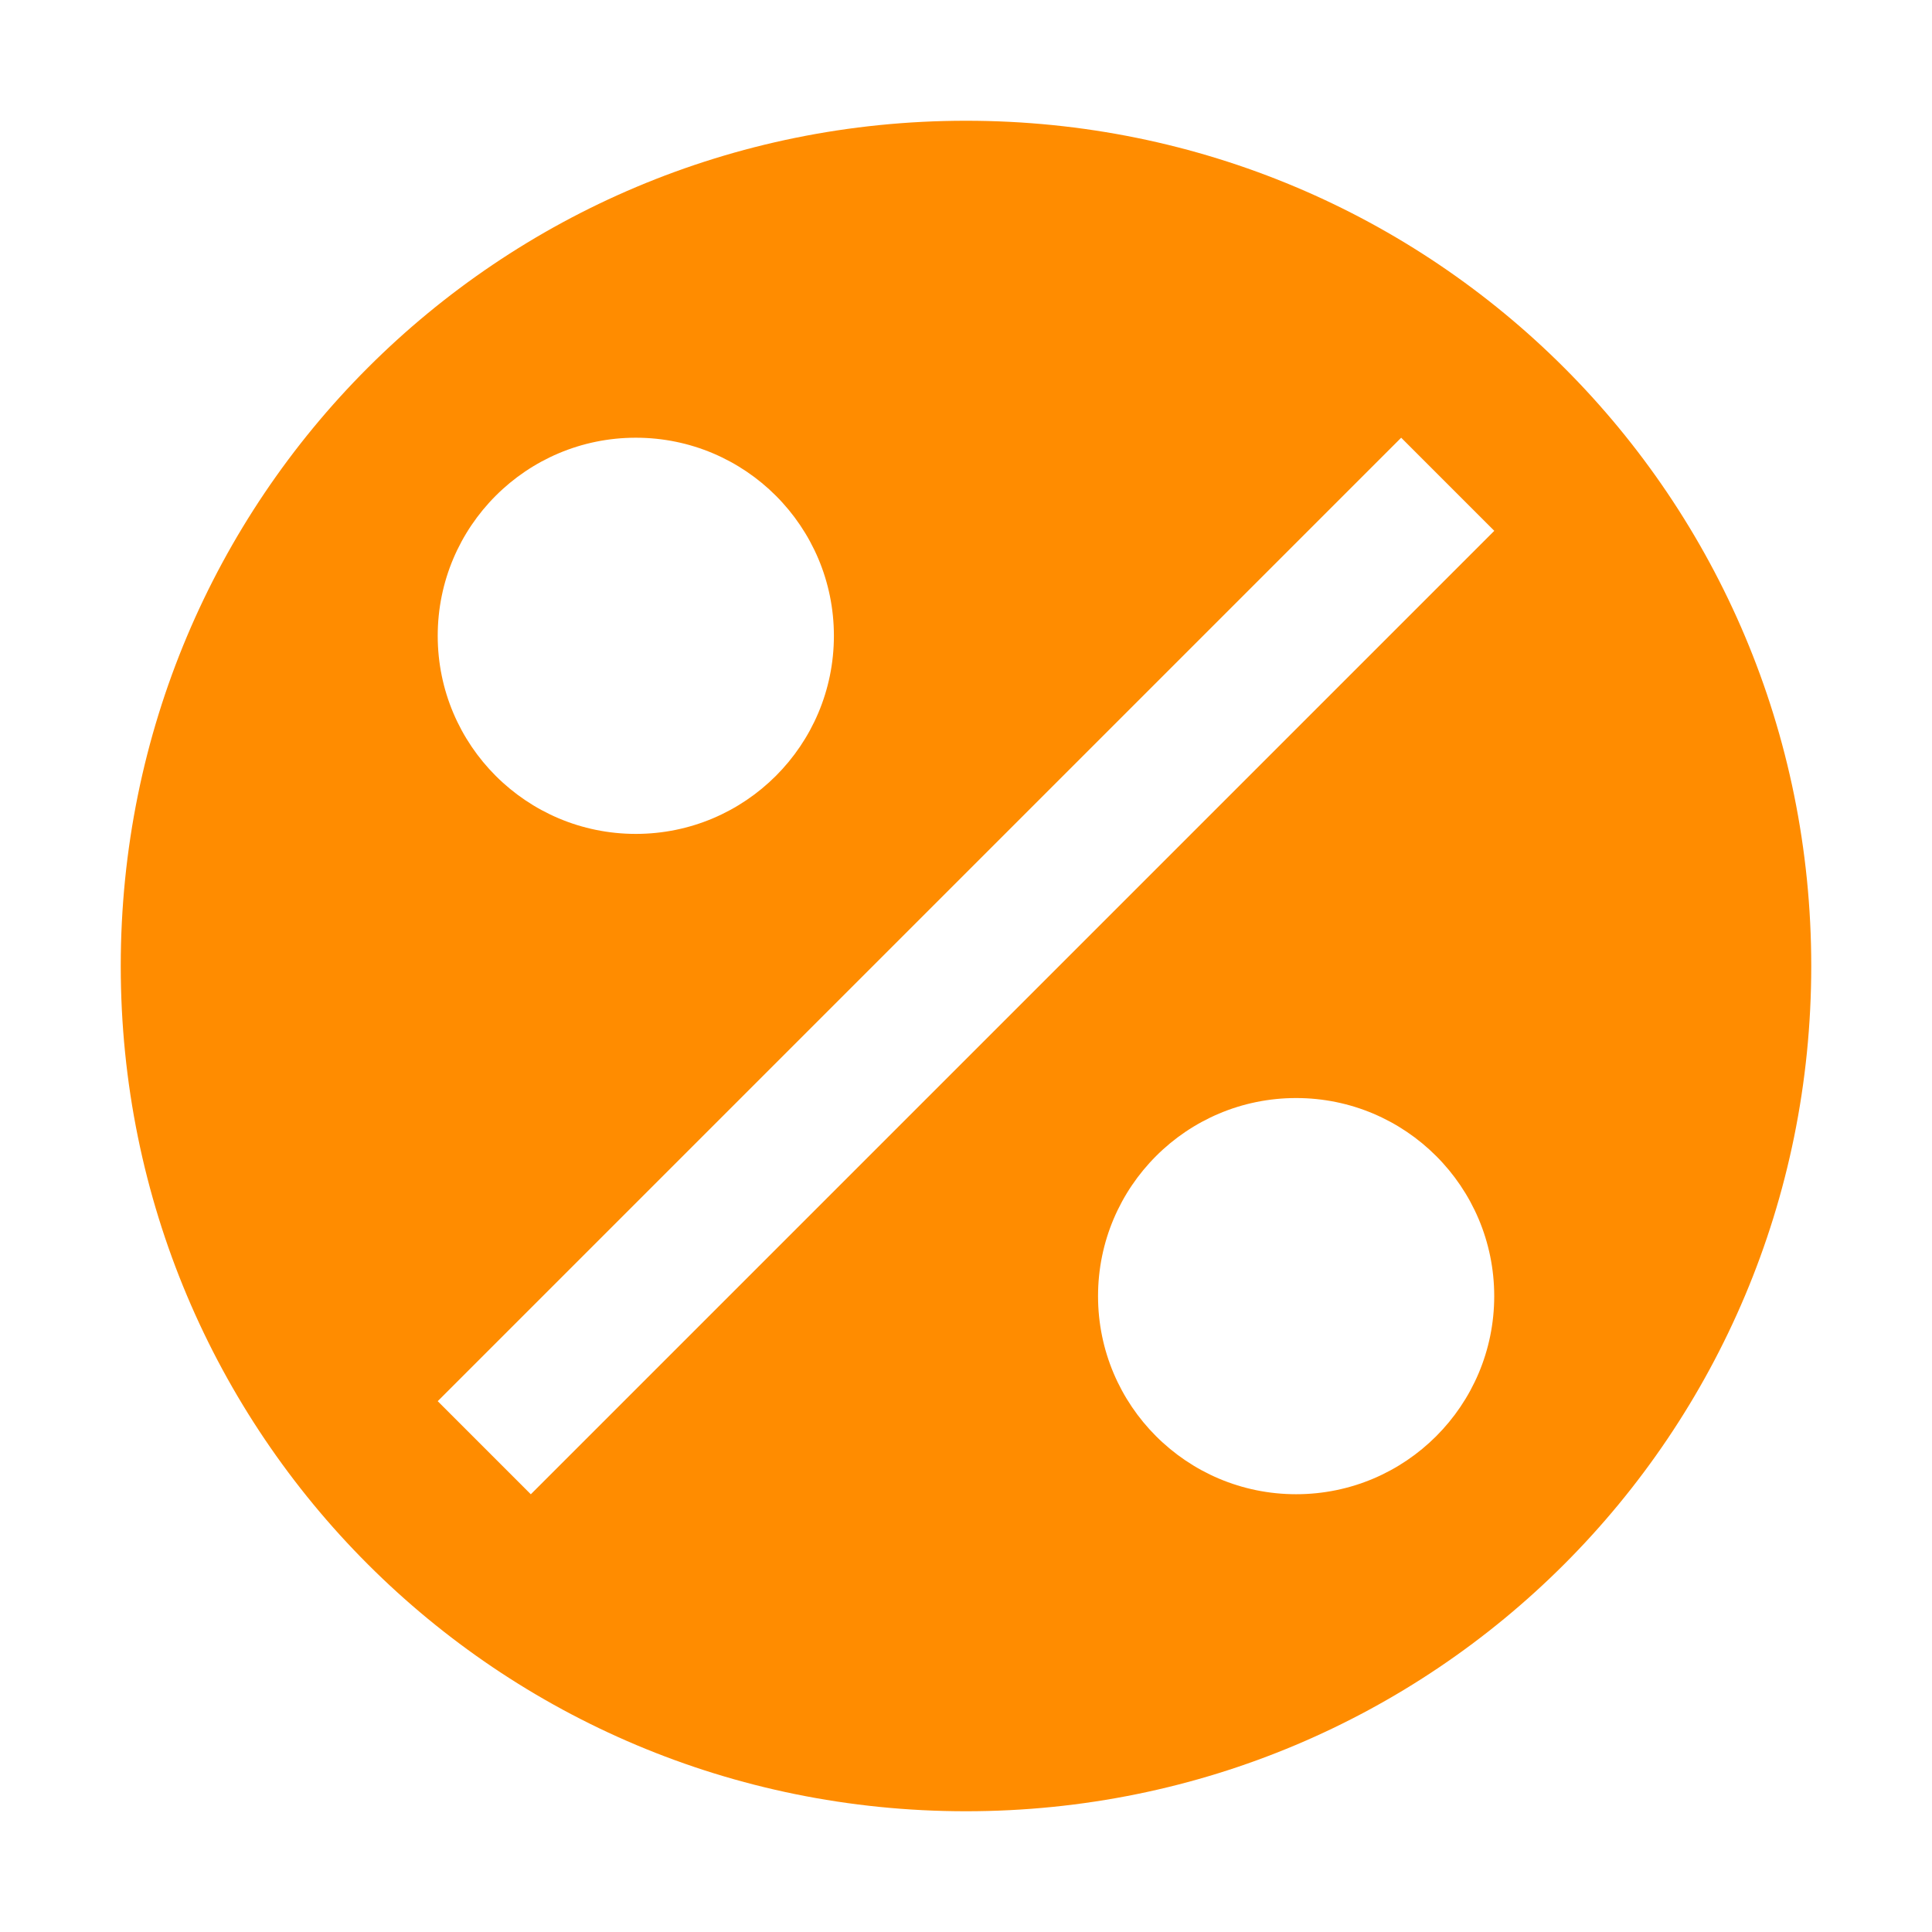
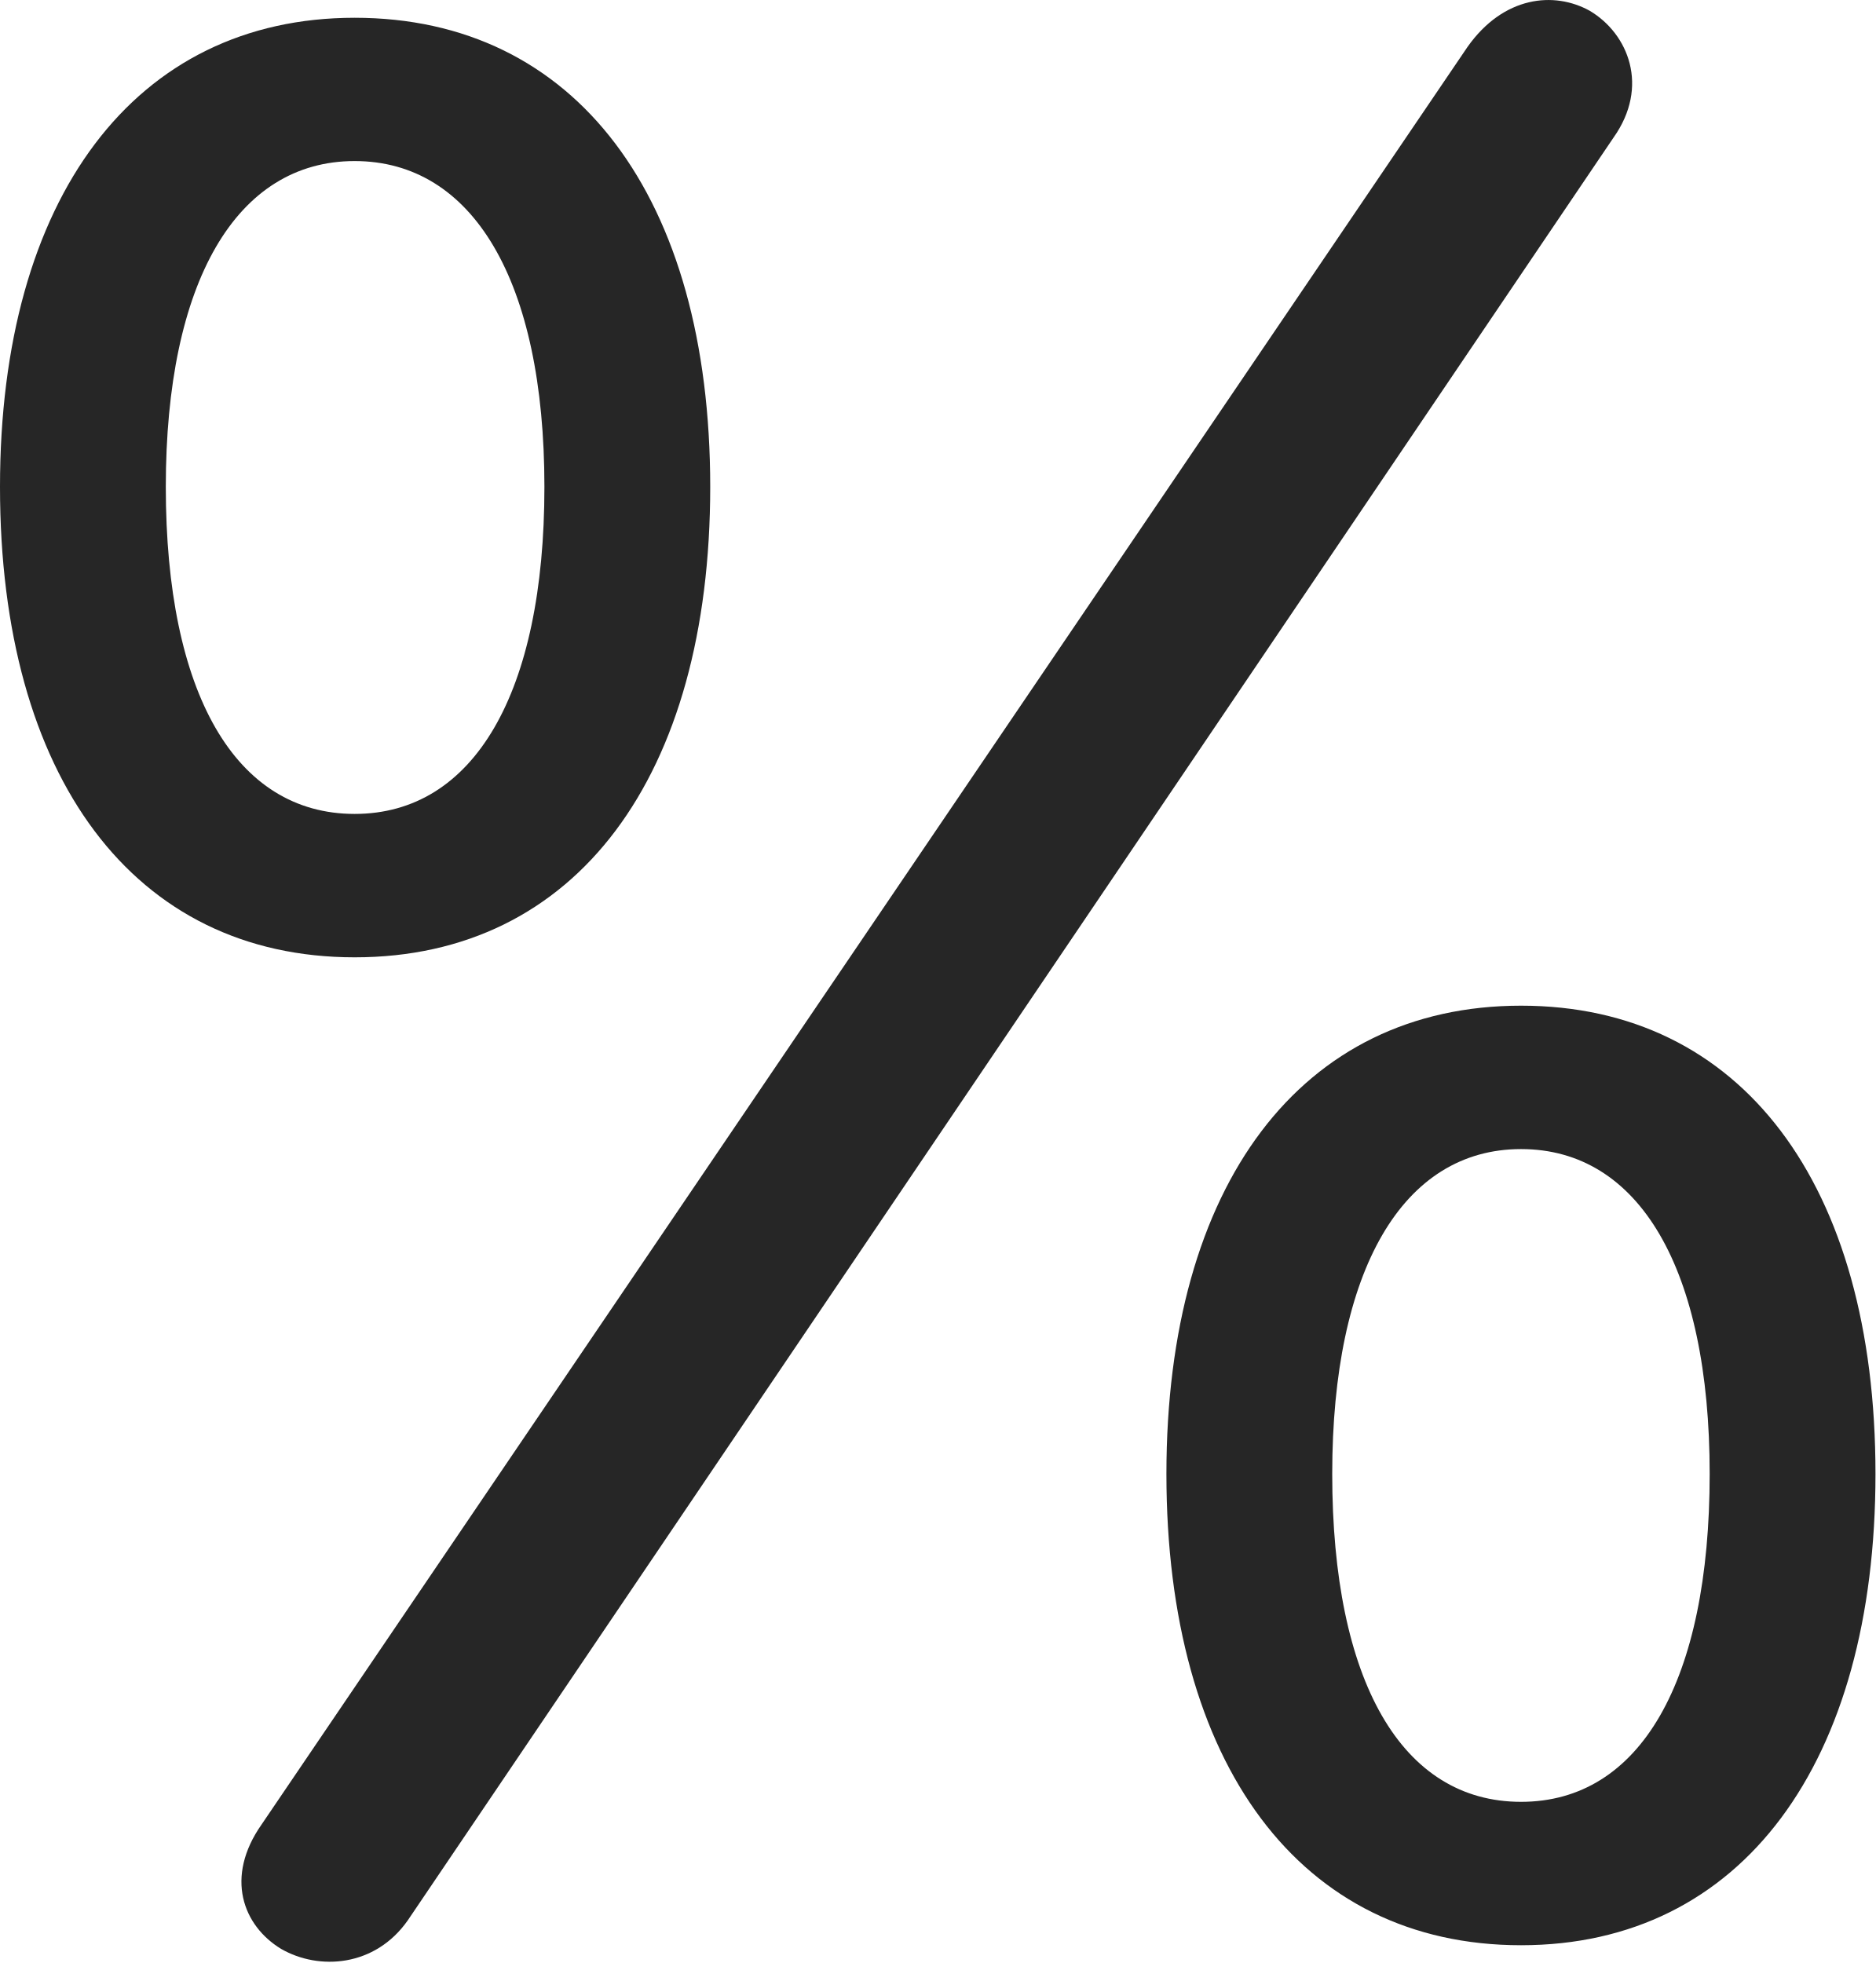
- <svg xmlns="http://www.w3.org/2000/svg" height="32" viewBox="0 0 32 32" width="32">
-   <path d="m16 2c-7.756 0-14 6.244-14 14 0 7.756 6.244 14 14 14 7.756 0 14-6.244 14-14 0-7.756-6.244-14-14-14zm-5.469 5.25a3.281 3.281 0 0 1 3.281 3.281 3.281 3.281 0 0 1 -3.281 3.281 3.281 3.281 0 0 1 -3.281-3.281 3.281 3.281 0 0 1 3.281-3.281zm12.677 0 1.542 1.542-15.958 15.958-1.542-1.542zm-1.74 10.937a3.281 3.281 0 0 1 3.281 3.281 3.281 3.281 0 0 1 -3.281 3.281 3.281 3.281 0 0 1 -3.281-3.281 3.281 3.281 0 0 1 3.281-3.281z" fill="#ff8c00" stroke-width="1.75" />
+ <svg xmlns="http://www.w3.org/2000/svg" version="1.1" viewBox="0 0 17.838 18.672">
+   <g>
+     <rect height="18.672" opacity="0" width="17.838" x="0" y="0" />
+     <path d="M3.373 9.106C5.484 9.106 6.755 7.382 6.755 4.631C6.755 1.872 5.474 0.169 3.373 0.169C1.283 0.169 0 1.882 0 4.631C0 7.393 1.273 9.106 3.373 9.106ZM3.373 7.742C2.238 7.742 1.577 6.595 1.577 4.631C1.577 2.682 2.248 1.532 3.373 1.532C4.496 1.532 5.178 2.669 5.178 4.631C5.178 6.595 4.506 7.742 3.373 7.742ZM14.467 18.503C16.568 18.503 17.838 16.769 17.838 14.02C17.838 11.258 16.559 9.566 14.467 9.566C12.377 9.566 11.094 11.269 11.094 14.02C11.094 16.779 12.366 18.503 14.467 18.503ZM14.467 17.139C13.332 17.139 12.671 15.992 12.671 14.02C12.671 12.079 13.342 10.93 14.467 10.93C15.59 10.93 16.261 12.067 16.261 14.02C16.261 15.992 15.6 17.139 14.467 17.139ZM2.674 18.538C3.034 18.745 3.567 18.71 3.878 18.267L15.347 1.308C15.69 0.824 15.489 0.322 15.121 0.103C14.781-0.086 14.3-0.038 13.958 0.446L2.489 17.353C2.135 17.856 2.311 18.318 2.674 18.538Z" fill="black" fill-opacity="0.85" />
+   </g>
</svg>
